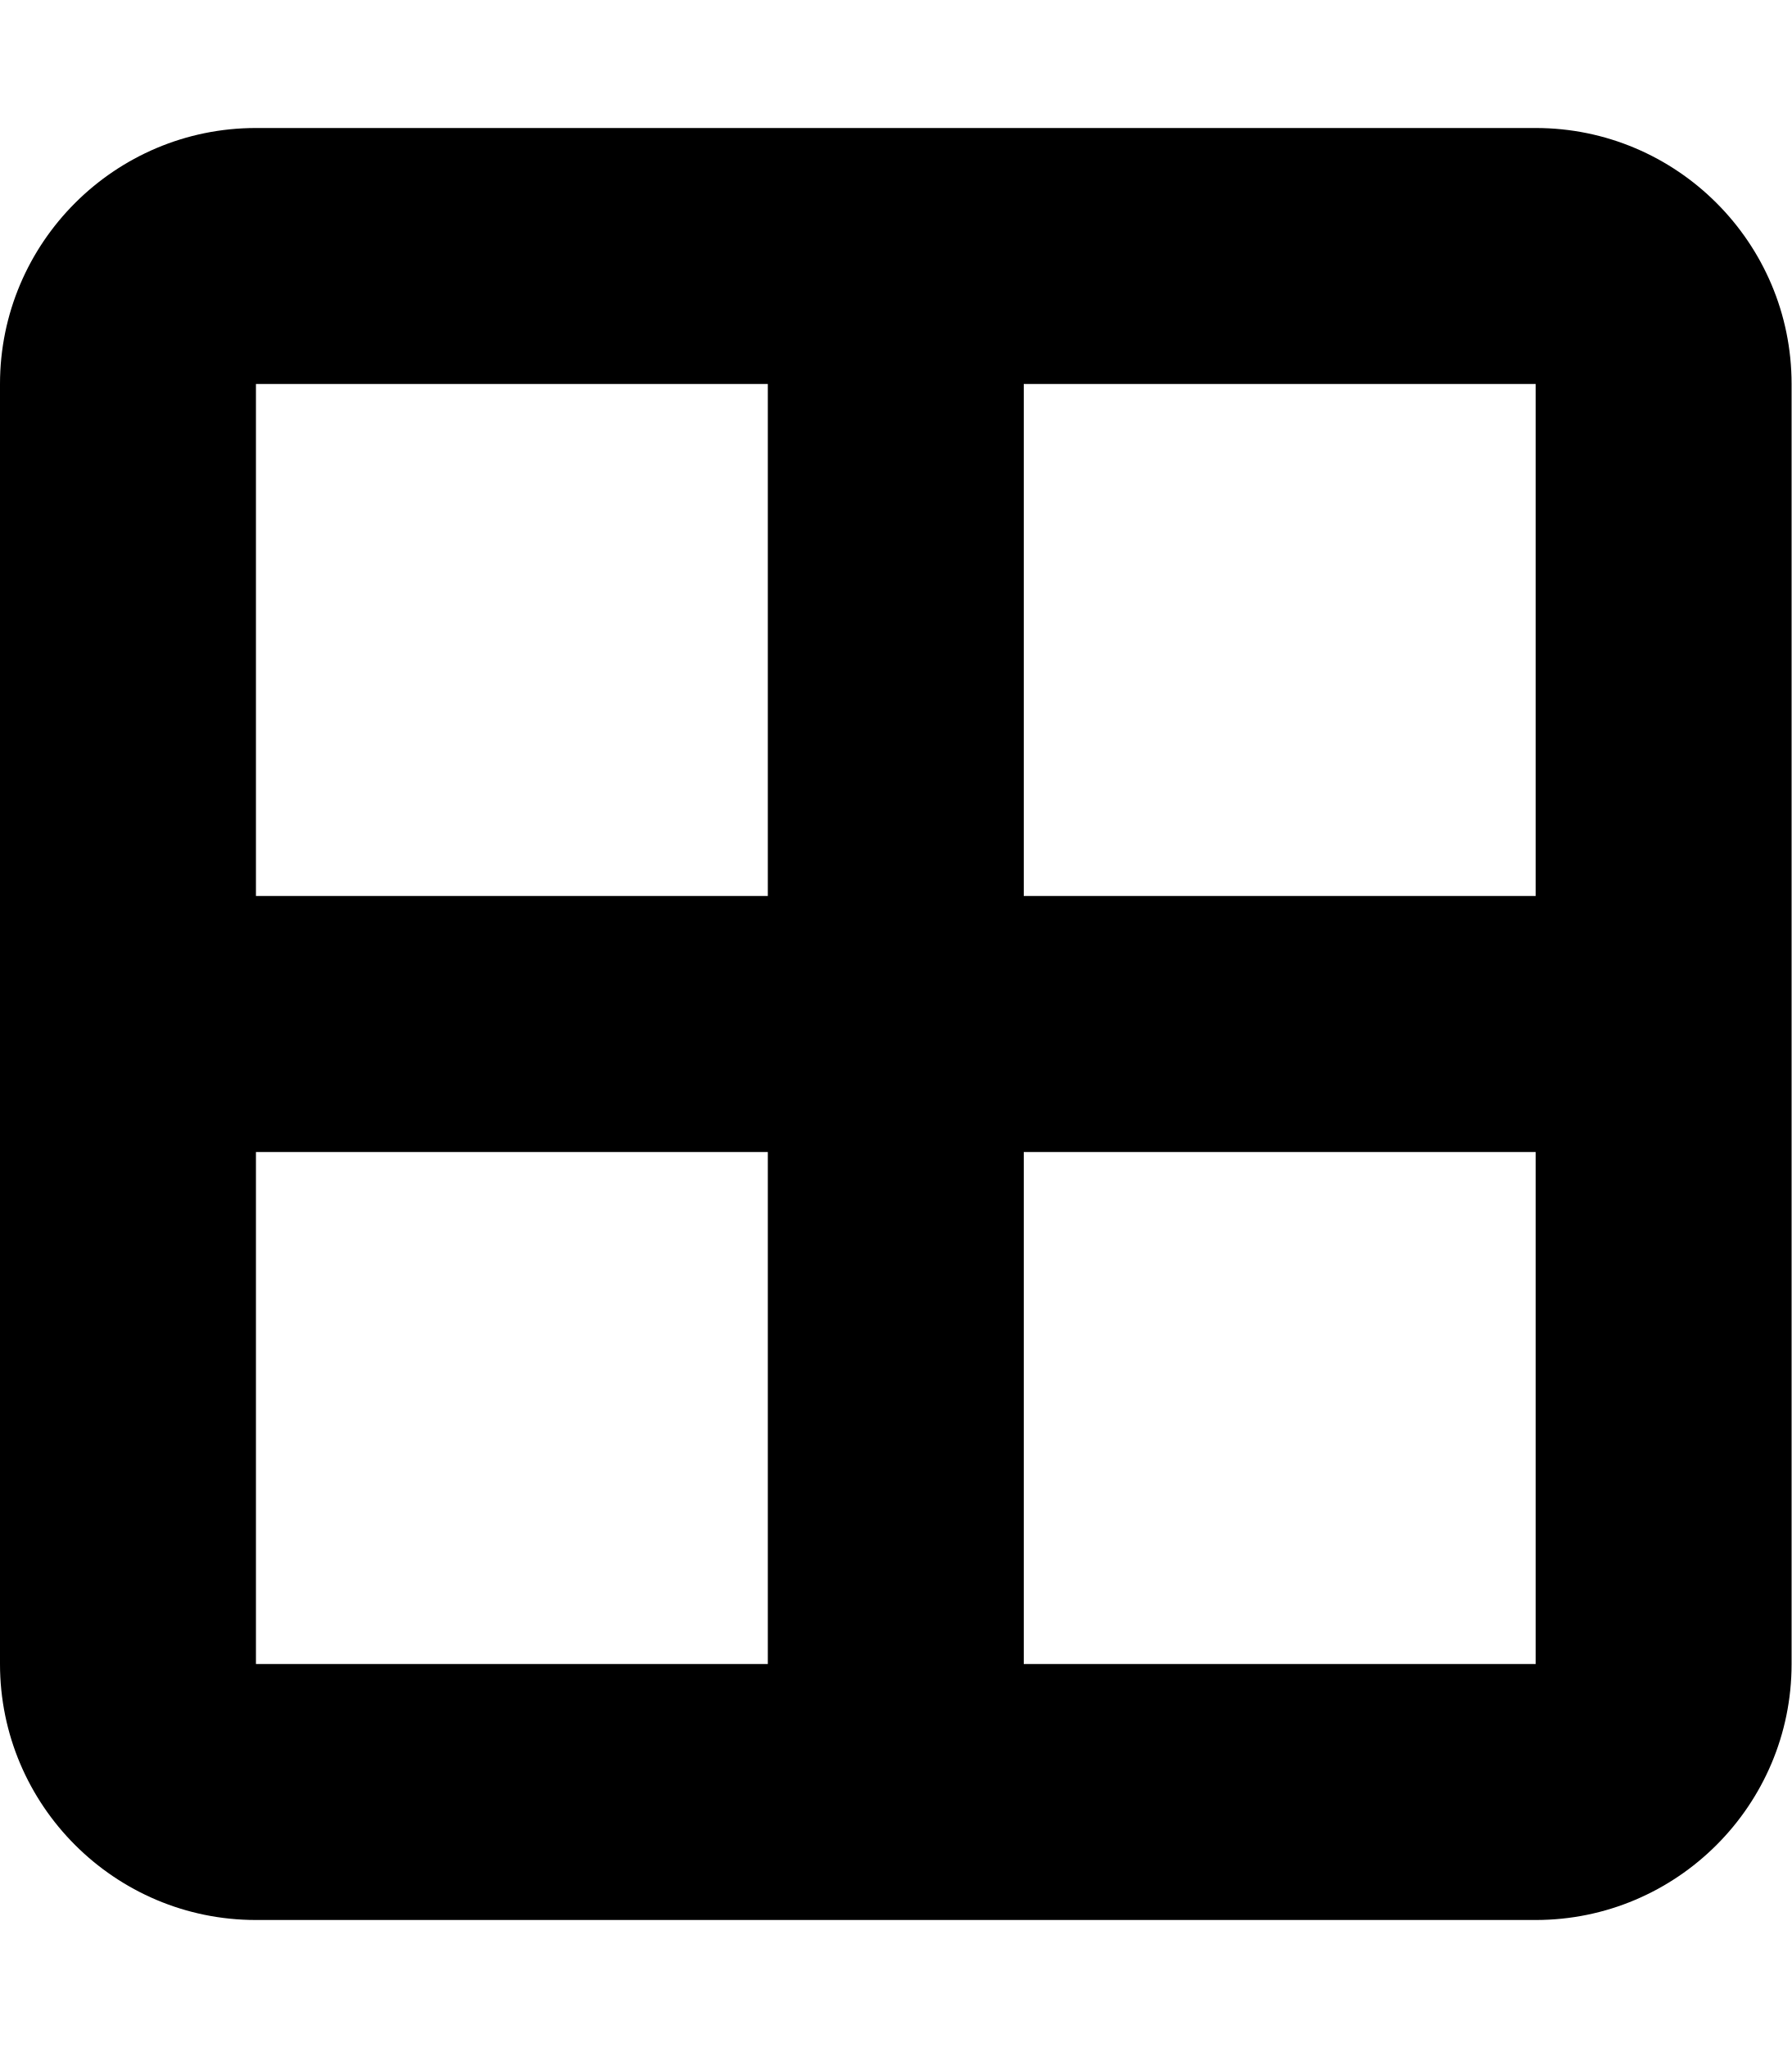
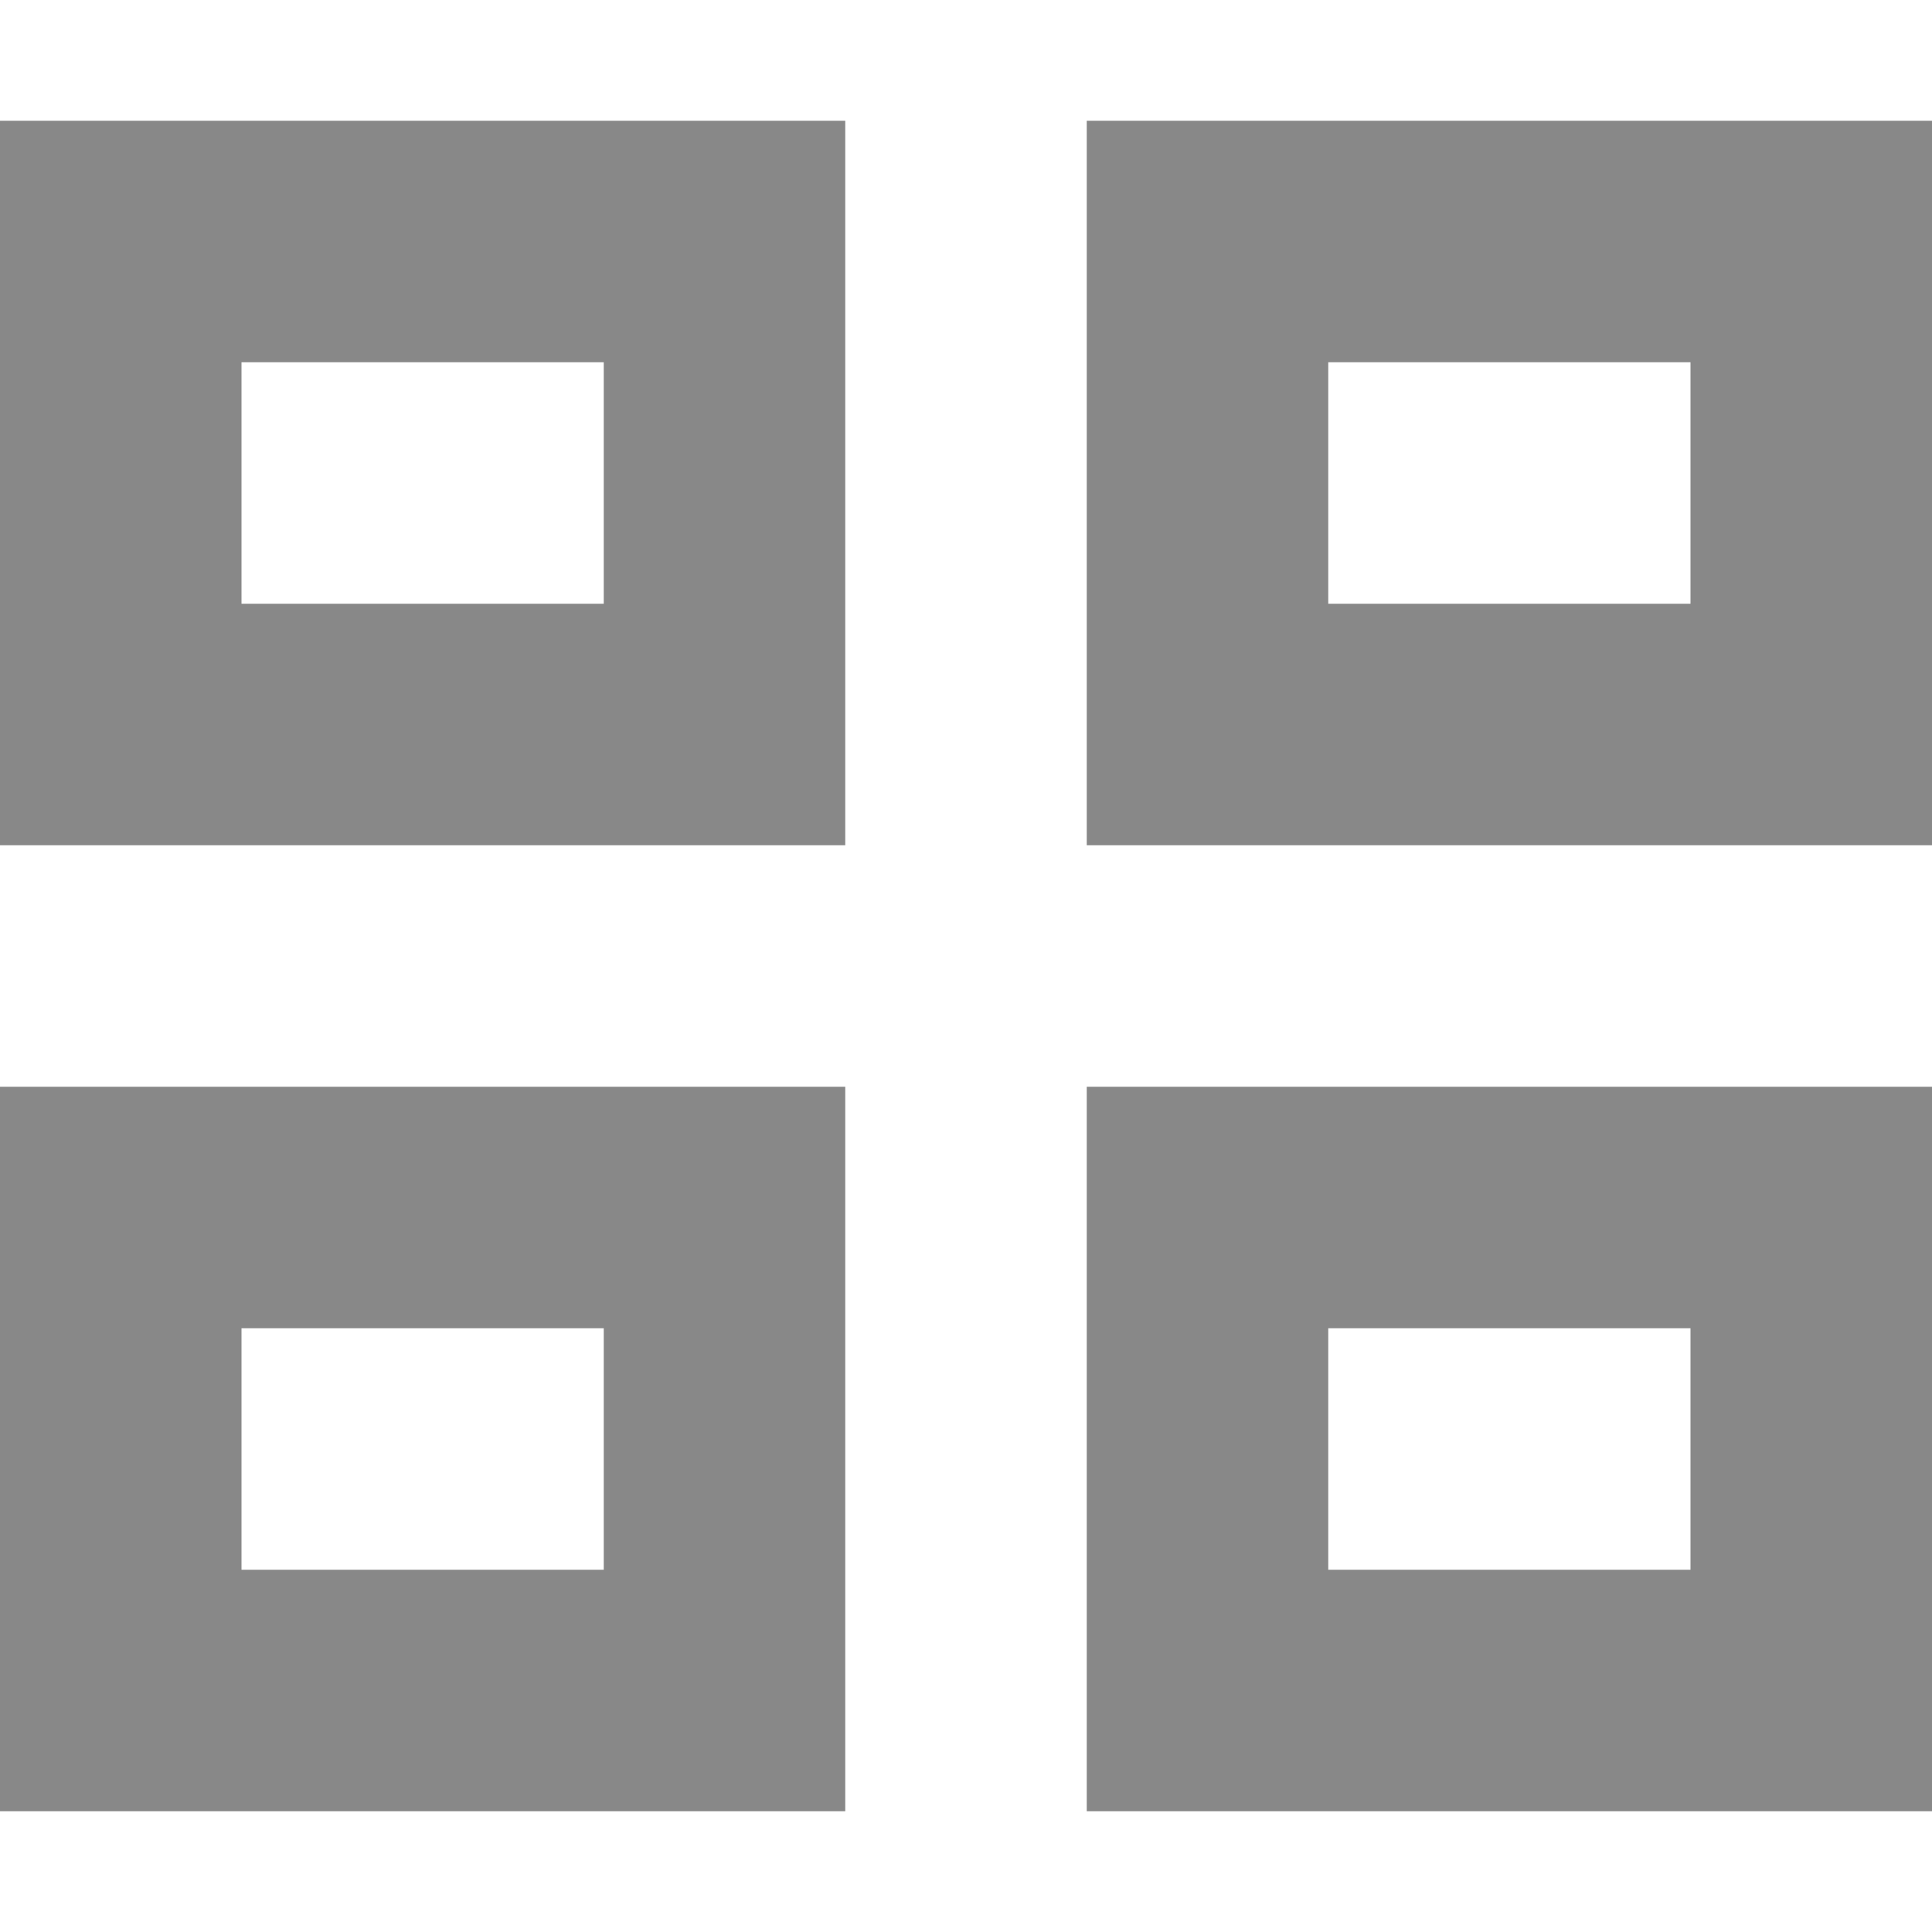
- <svg xmlns="http://www.w3.org/2000/svg" viewBox="0 0 448 512" preserveAspectRatio="xMinYMid meet">
-   <path d="M384 96V224H256V96H384zm0 192V416H256V288H384zM192 224H64V96H192V224zM64 288H192V416H64V288zM64 32C28.7 32 0 60.7 0 96V416c0 35.3 28.7 64 64 64H384c35.3 0 64-28.7 64-64V96c0-35.3-28.7-64-64-64H64z" />
+ <svg xmlns="http://www.w3.org/2000/svg" width="16" height="16" viewBox="0 -1 16 16" preserveAspectRatio="xMinYMid meet" overflow="visible">
+   <path d="M9 14h7V8H9v6zm5-4v2h-3v-2h3zM7 8H0v6h7V8zm-5 4v-2h3v2H2zM9 0v6h7V0H9zm5 4h-3V2h3v2zM7 0H0v6h7V0zM2 4V2h3v2H2z" fill="#888" />
</svg>
